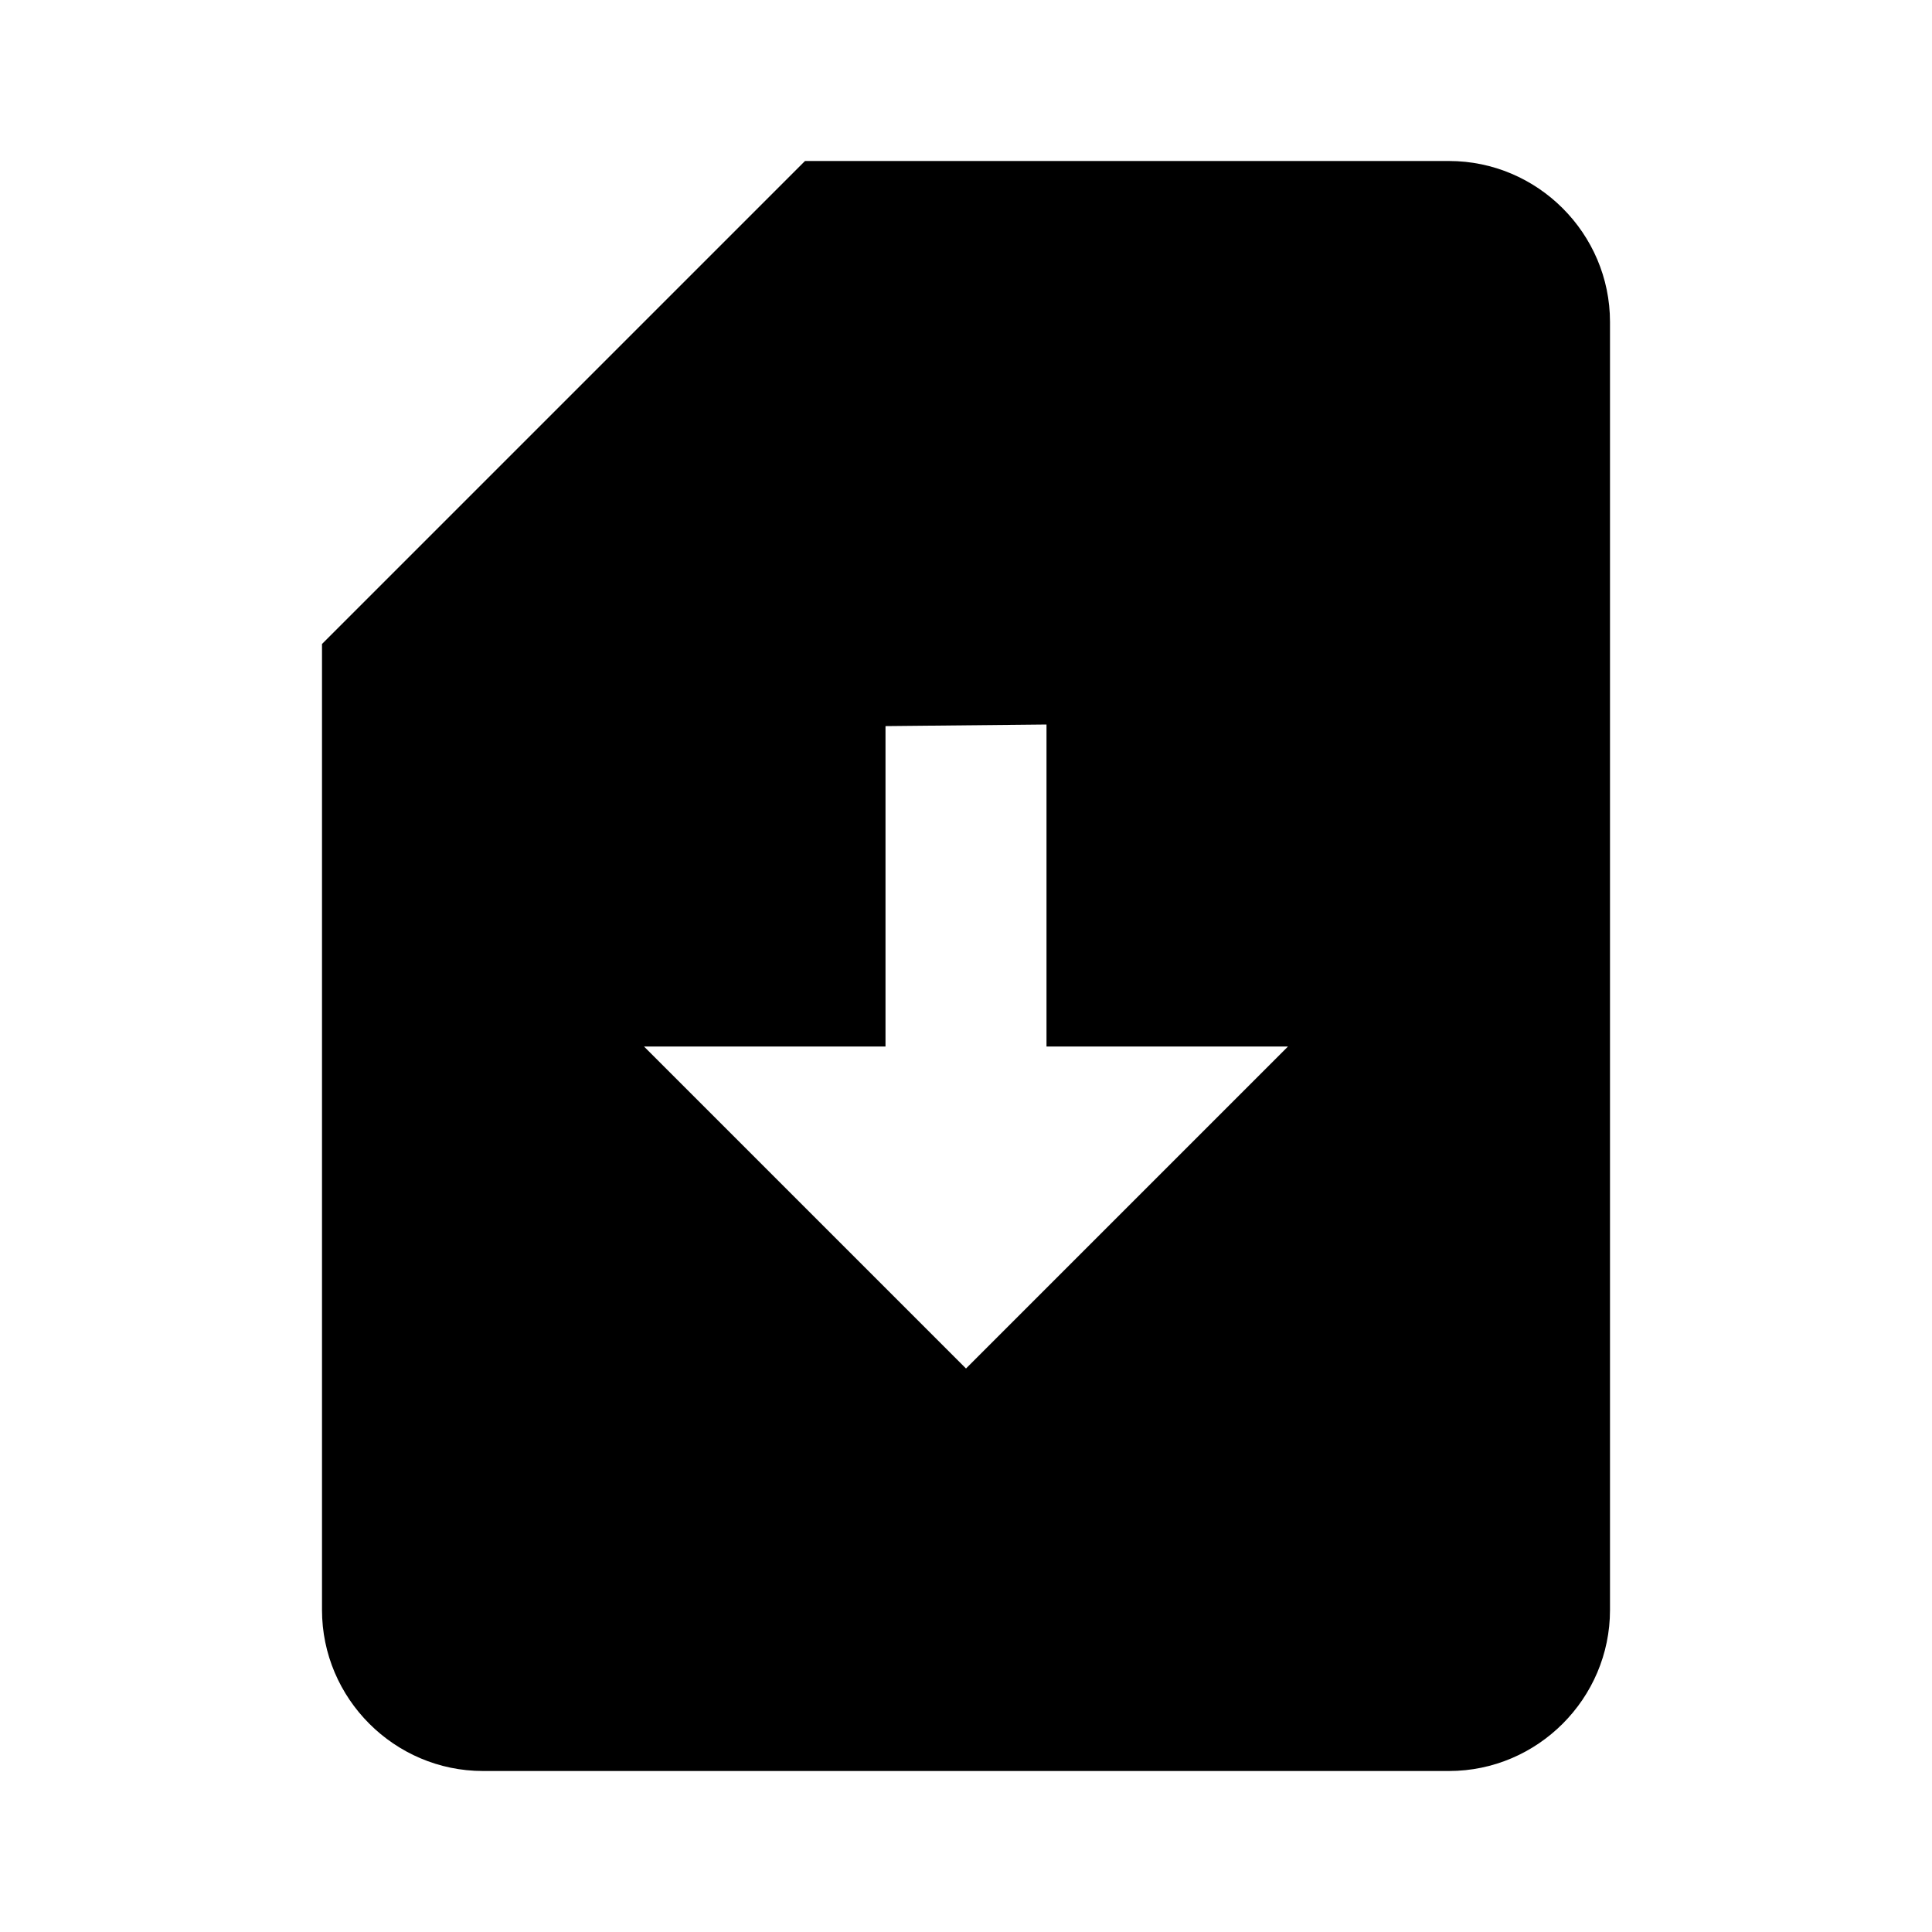
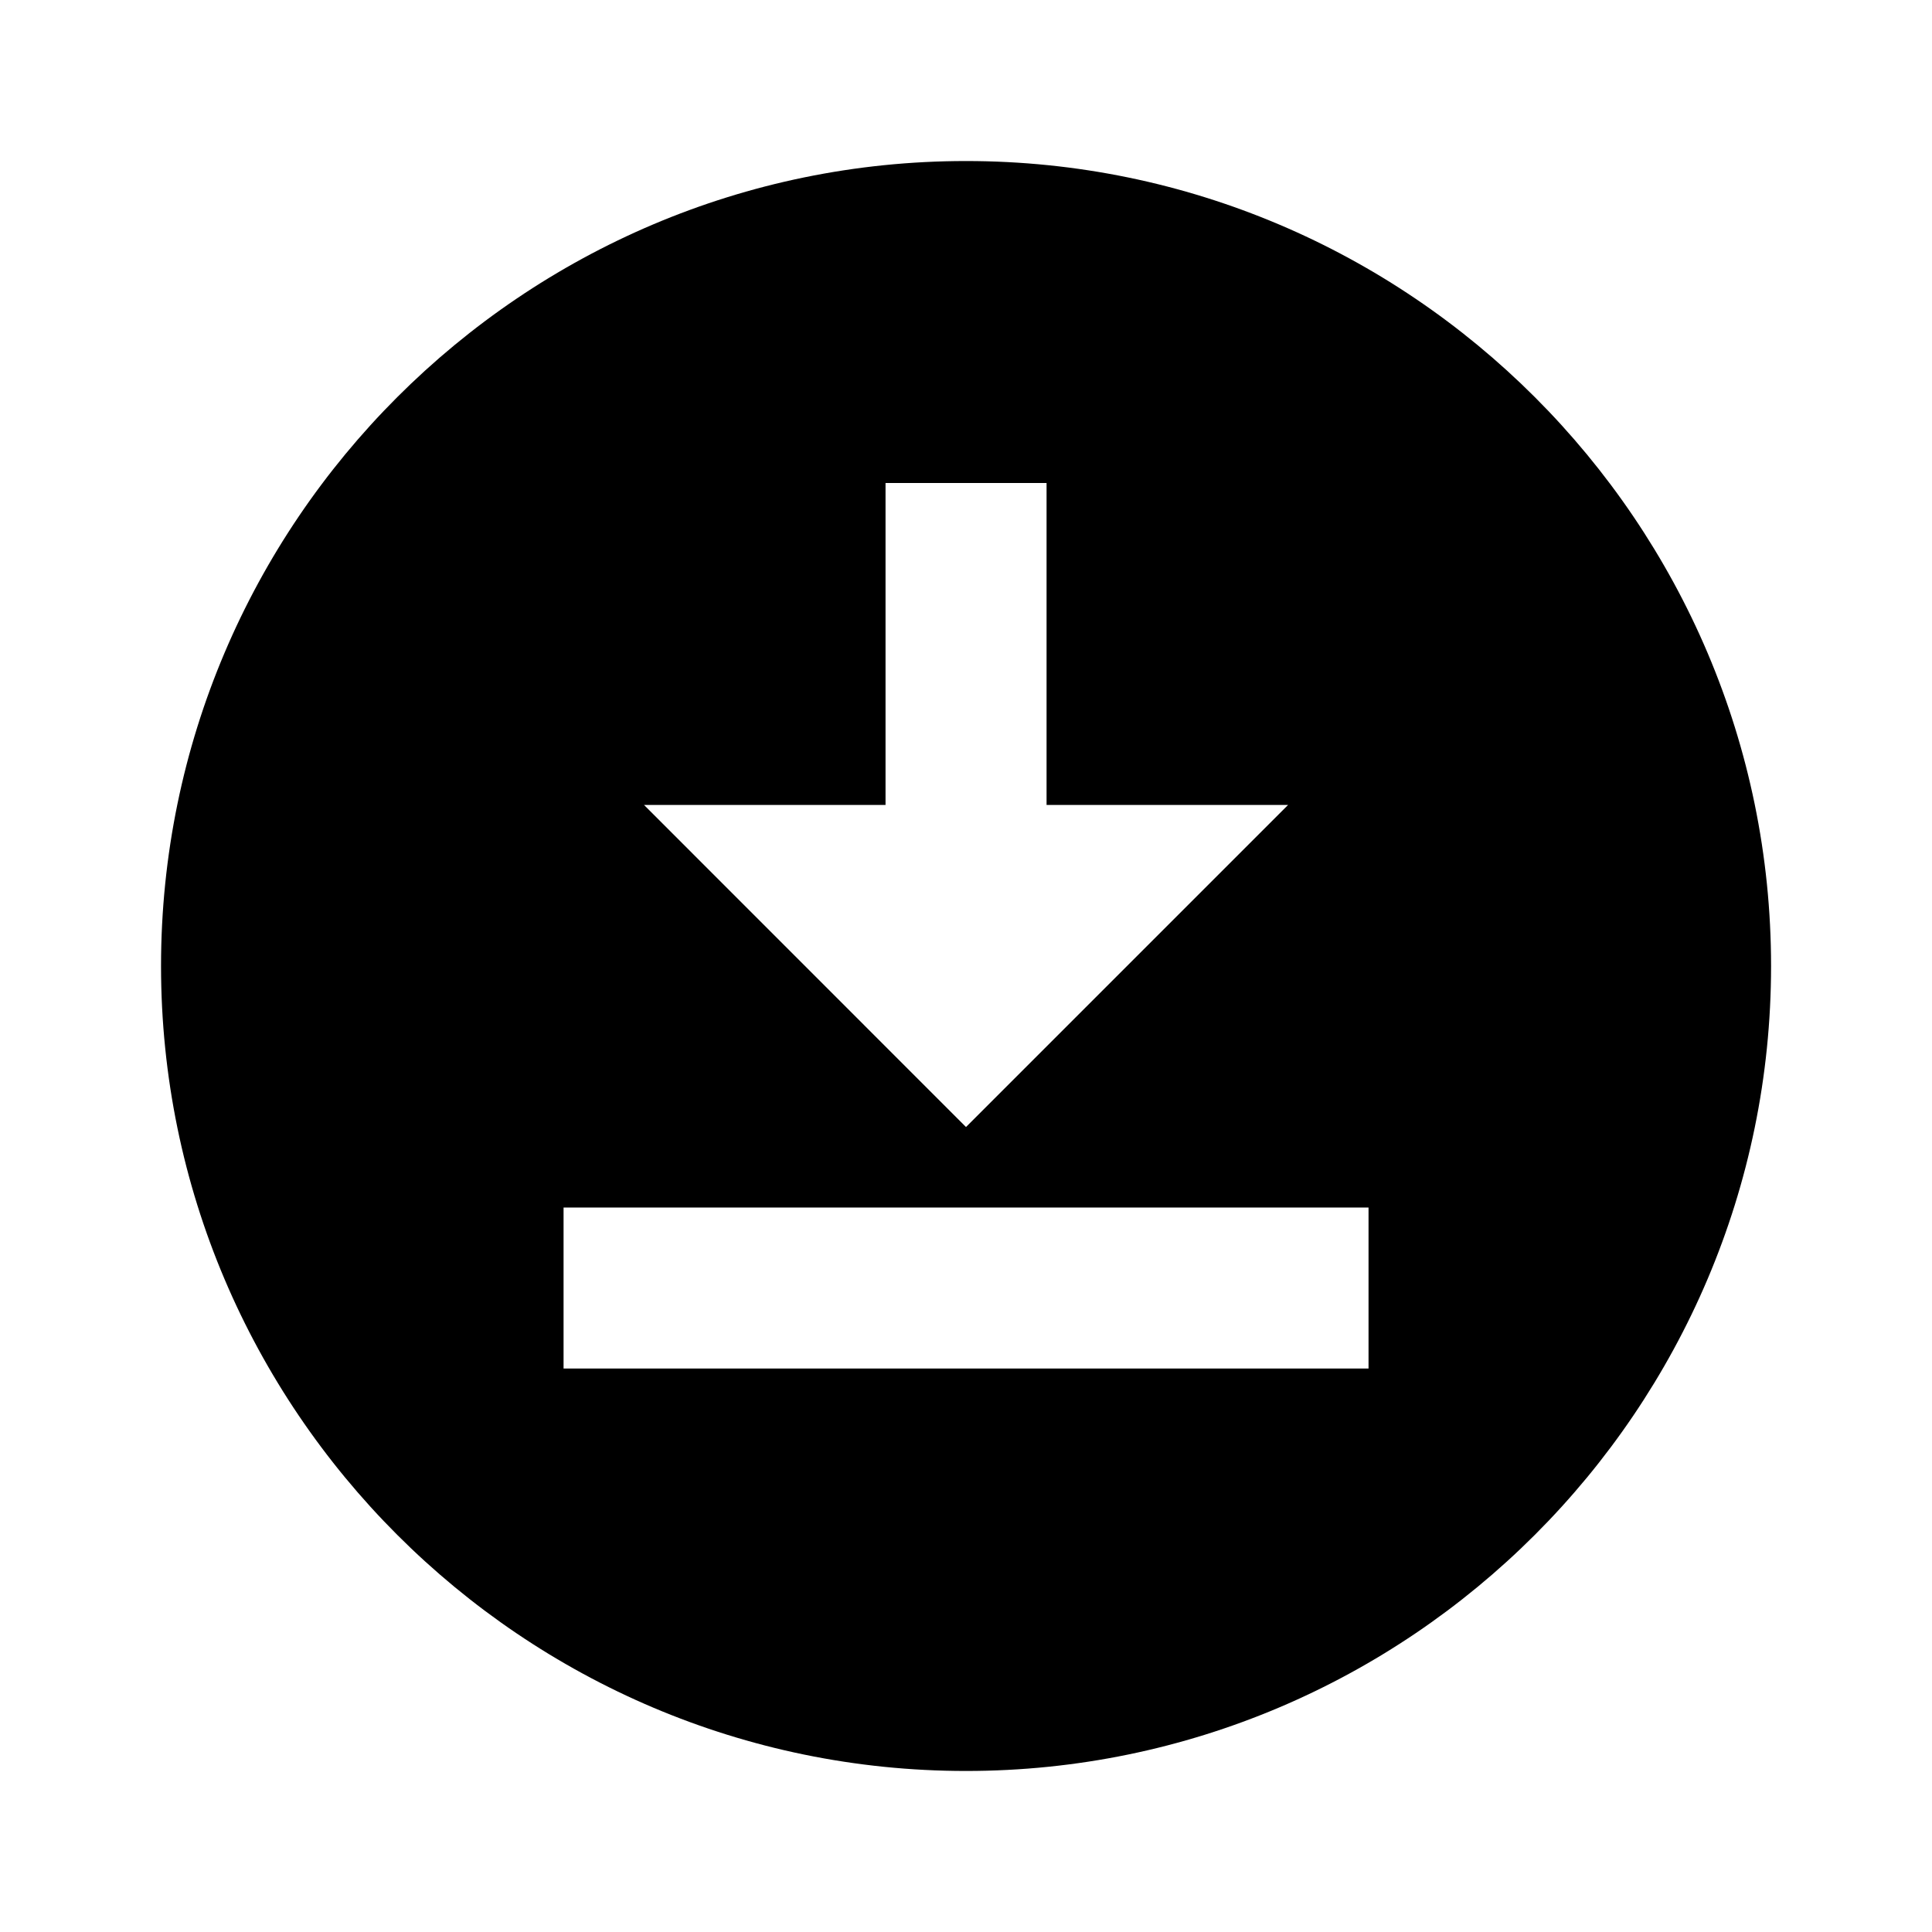
- <svg xmlns="http://www.w3.org/2000/svg" viewBox="0 0 18 18">
-   <path d="M13.5 1.5H7.5L3 6V15C3 15.825 3.675 16.5 4.5 16.5H13.5C14.325 16.5 15 15.825 15 15V3C15 2.175 14.325 1.5 13.5 1.5ZM9 12.75L6 9.75H8.25V6.765L9.75 6.75V9.75H12L9 12.75Z" />
+ <svg xmlns="http://www.w3.org/2000/svg" viewBox="0 0 20 20">
+   <path d="M10 1.667C5.409 1.667 1.667 5.408 1.667 10C1.667 14.592 5.409 18.333 10 18.333C14.592 18.333 18.334 14.592 18.334 10C18.334 5.408 14.592 1.667 10 1.667ZM9.167 8.333V5H10.834V8.333H13.334L10 11.667L6.667 8.333H9.167ZM14.167 14.167H5.834V12.5H14.167V14.167Z" />
</svg>
